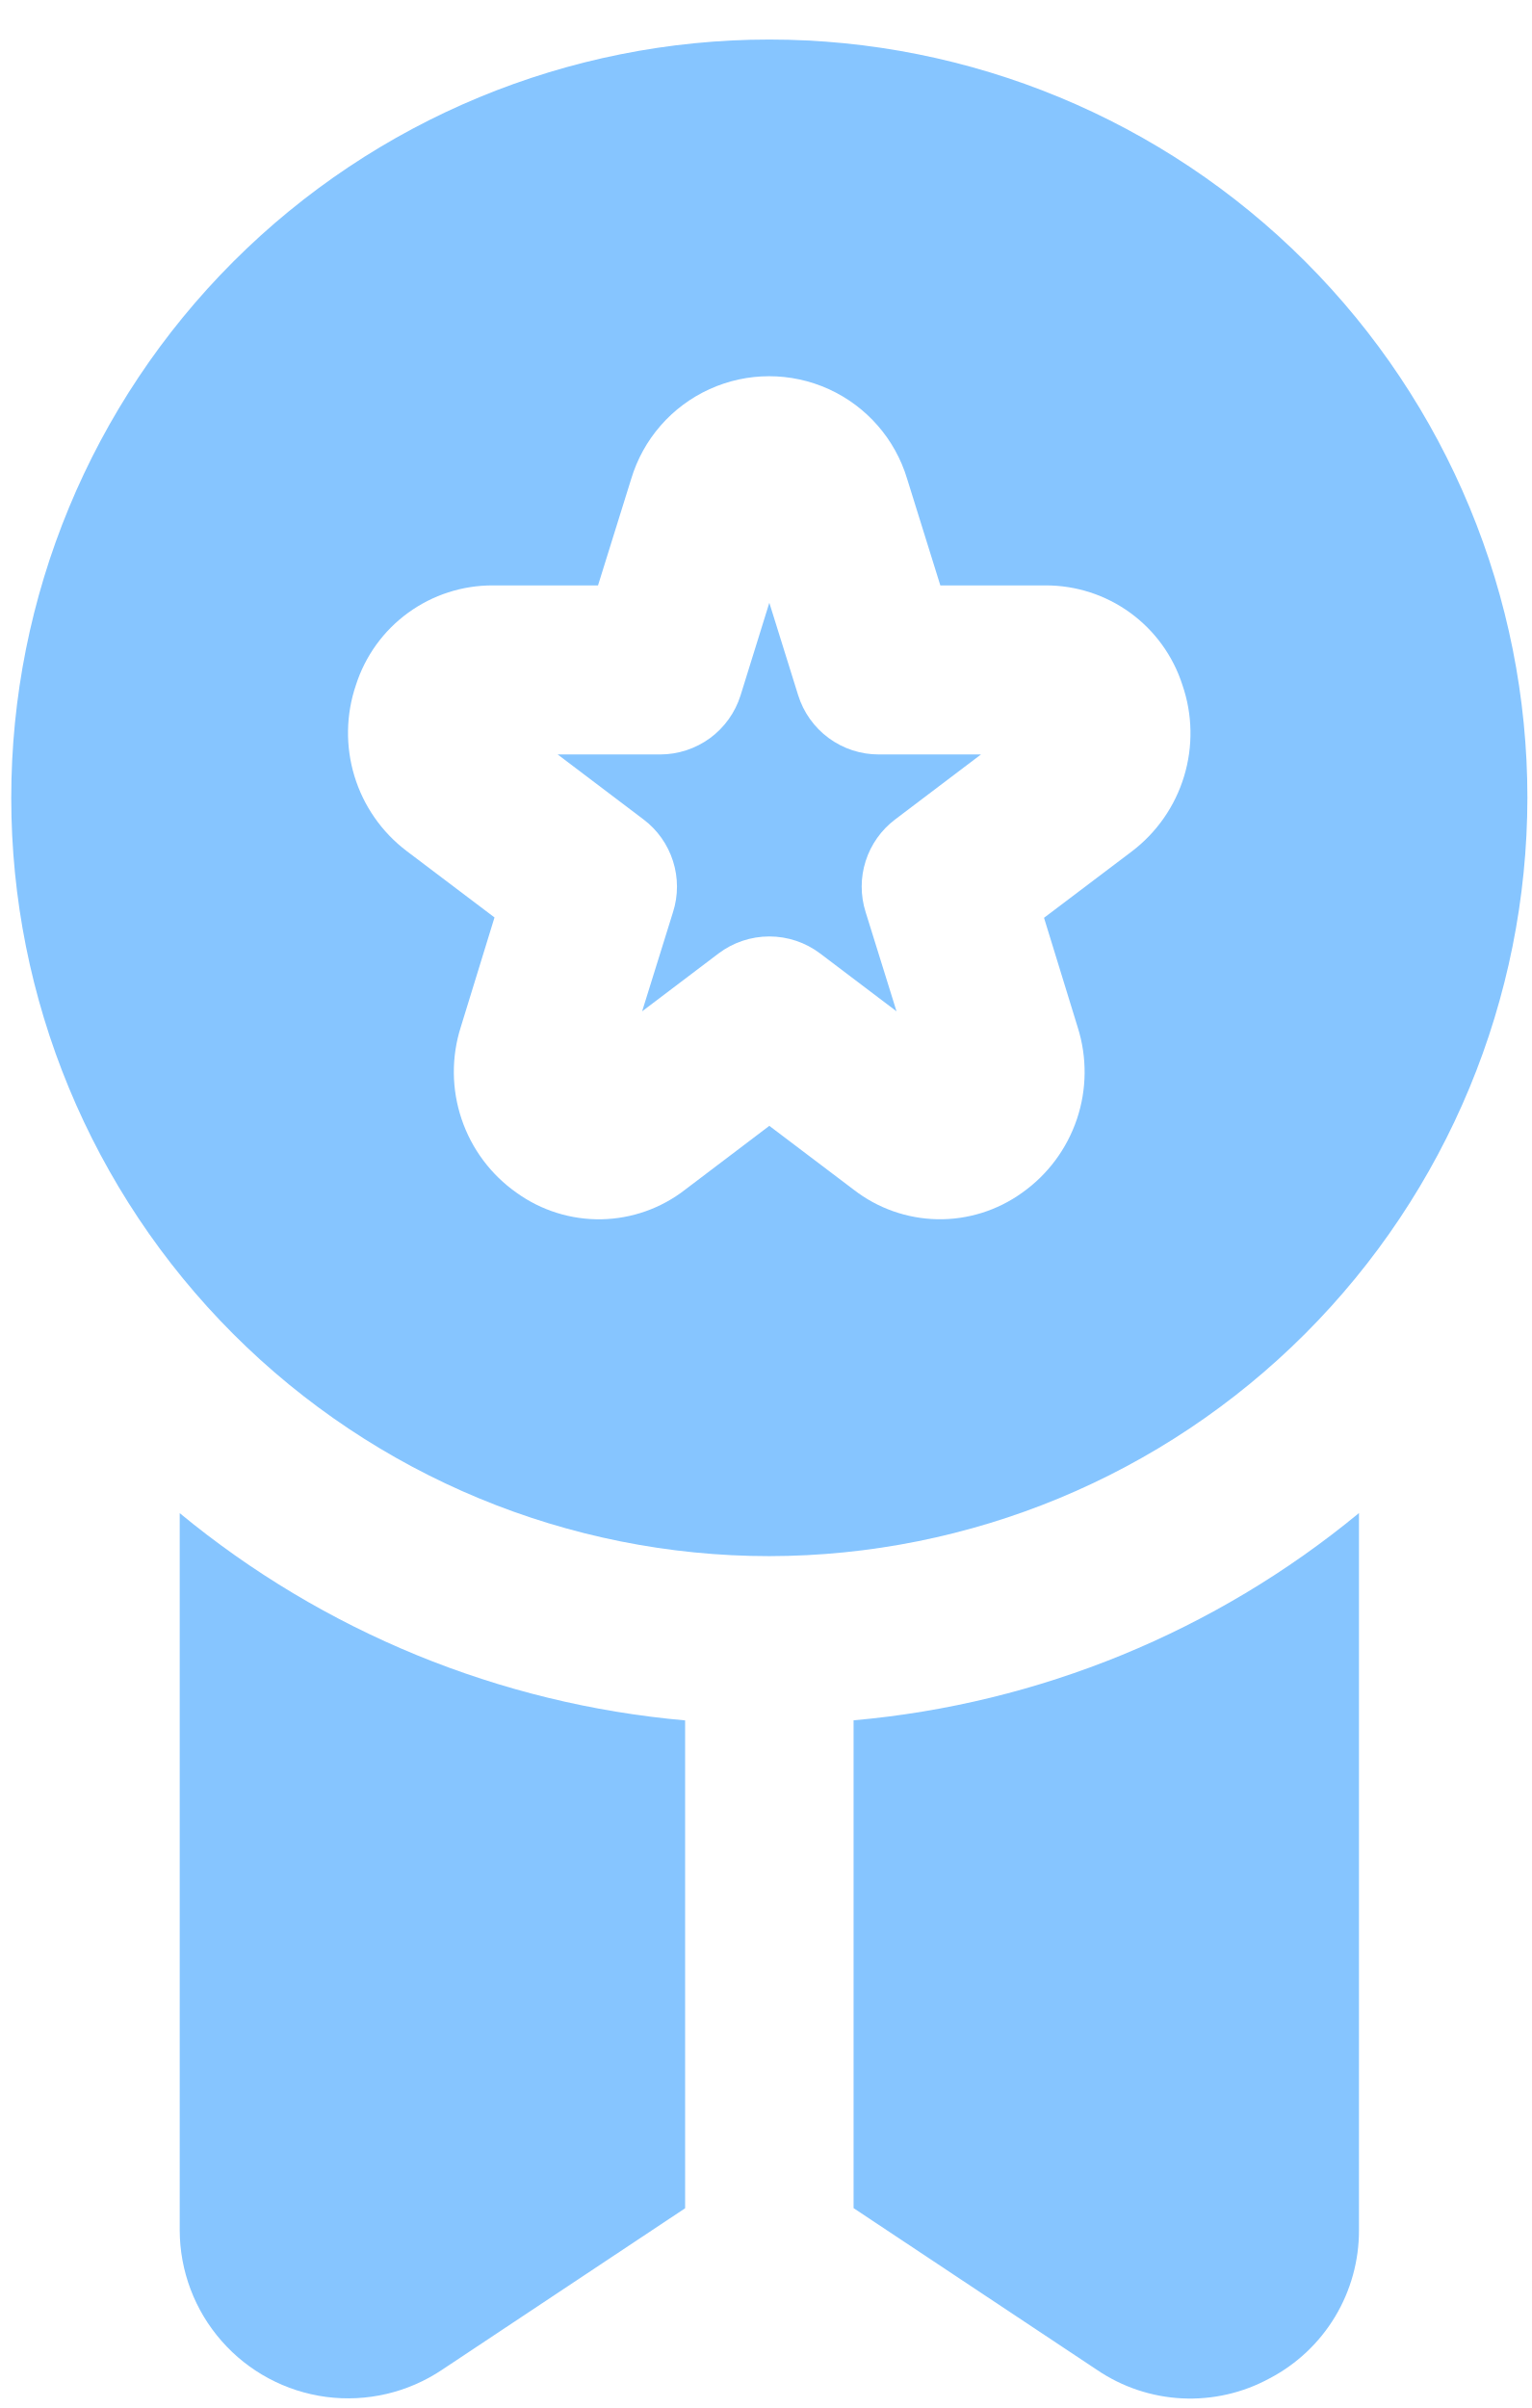
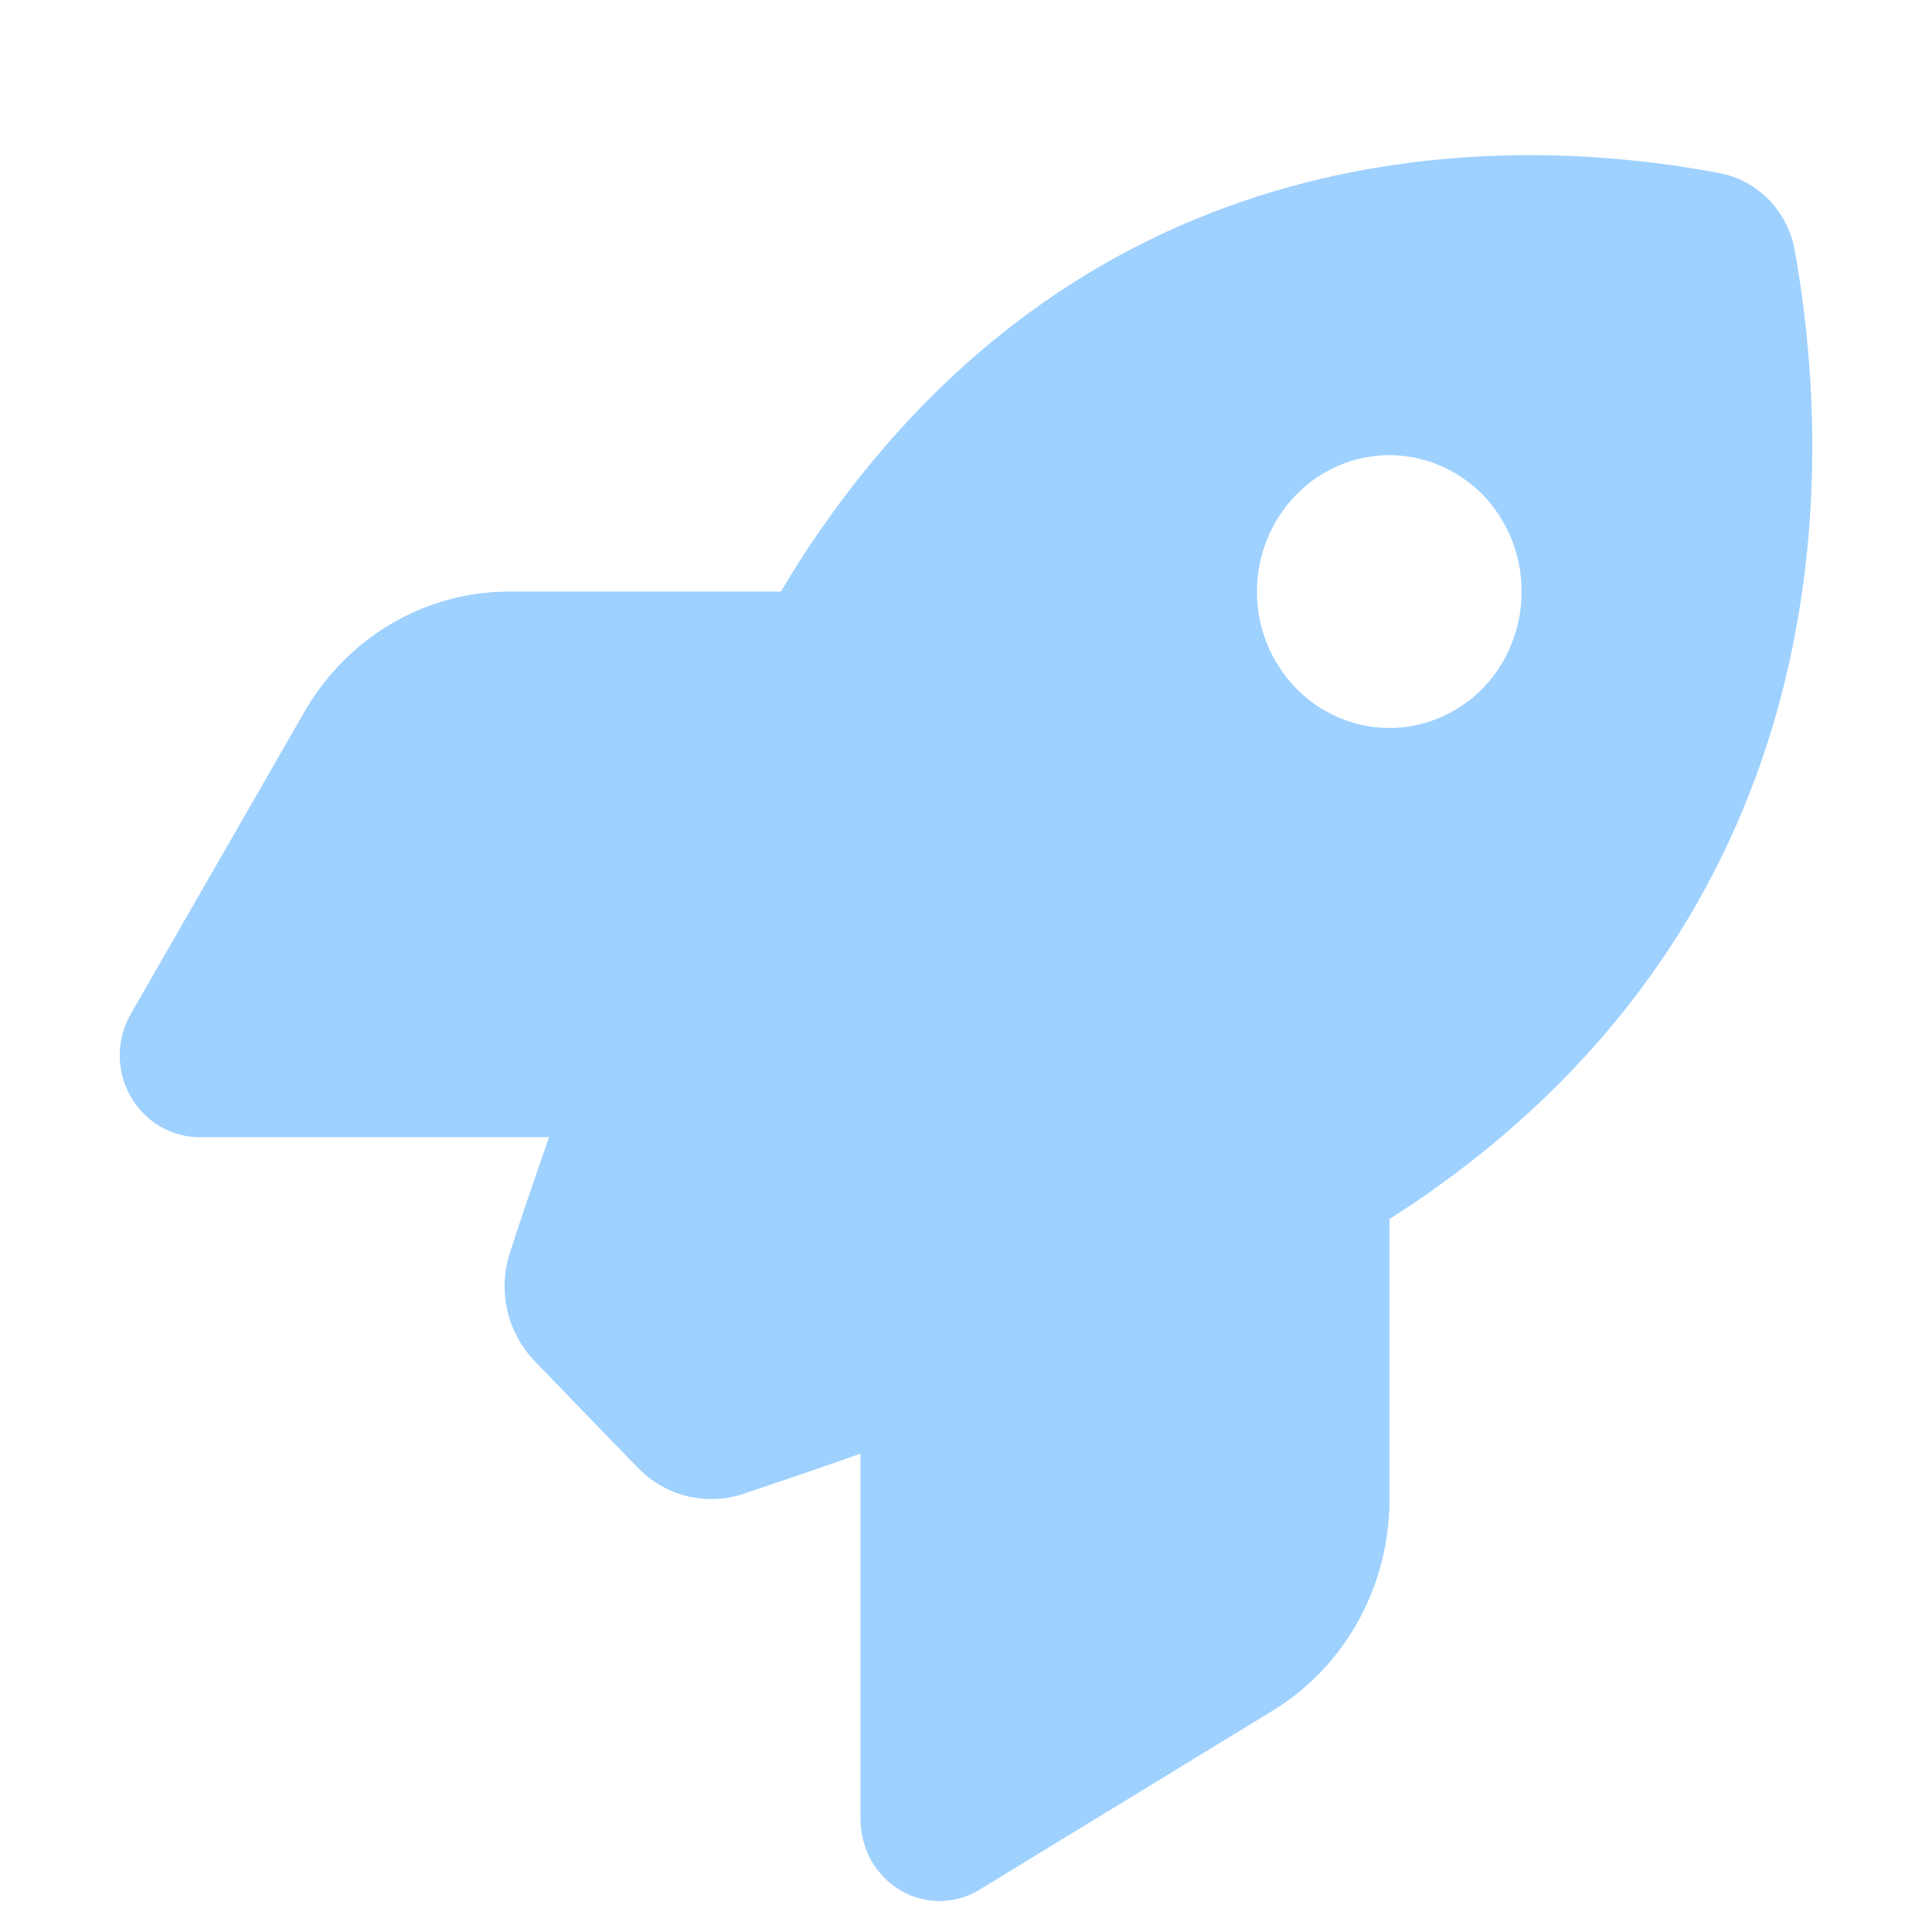
- <svg xmlns="http://www.w3.org/2000/svg" width="35" height="55" viewBox="0 0 35 55" fill="none">
-   <g id="Group">
-     <path id="Vector" d="M18.235 15.877L17.577 13.768L16.919 15.885C16.796 16.275 16.552 16.617 16.222 16.859C15.892 17.101 15.492 17.232 15.083 17.232H12.741L14.702 18.716H14.702C15.02 18.955 15.255 19.288 15.376 19.667C15.497 20.046 15.498 20.453 15.377 20.832L14.671 23.099L16.415 21.779C16.749 21.526 17.157 21.389 17.577 21.389C17.997 21.389 18.405 21.526 18.739 21.779L20.483 23.099L19.777 20.832C19.657 20.453 19.657 20.046 19.778 19.667C19.899 19.288 20.135 18.955 20.452 18.716L22.413 17.232H20.079C19.667 17.233 19.266 17.102 18.934 16.858C18.602 16.614 18.357 16.27 18.235 15.877Z" fill="#86C5FF" />
-     <path id="Vector_2" d="M34.897 18.223C34.897 13.629 33.072 9.224 29.824 5.976C26.576 2.728 22.171 0.903 17.577 0.903C12.984 0.903 8.578 2.728 5.33 5.976C2.082 9.224 0.257 13.629 0.257 18.223C0.257 22.816 2.082 27.222 5.33 30.47C8.578 33.718 12.984 35.543 17.577 35.543C22.169 35.537 26.571 33.711 29.818 30.464C33.065 27.217 34.891 22.815 34.897 18.223L34.897 18.223ZM25.864 19.443L23.853 20.963L24.623 23.465C24.839 24.148 24.833 24.883 24.604 25.562C24.375 26.242 23.936 26.831 23.351 27.244C22.787 27.649 22.108 27.861 21.414 27.848C20.72 27.834 20.05 27.597 19.502 27.171L17.577 25.715L15.653 27.173C15.105 27.599 14.434 27.836 13.74 27.849C13.047 27.861 12.367 27.649 11.804 27.244C11.216 26.831 10.775 26.241 10.546 25.56C10.316 24.879 10.31 24.142 10.528 23.457L11.298 20.955L9.287 19.435C8.721 19.005 8.305 18.407 8.098 17.727C7.891 17.047 7.903 16.319 8.132 15.646C8.344 14.984 8.761 14.406 9.324 13.997C9.886 13.588 10.564 13.369 11.259 13.371H13.663L14.421 10.939H14.421C14.694 10.029 15.347 9.281 16.212 8.888C17.077 8.495 18.07 8.495 18.935 8.888C19.8 9.281 20.453 10.029 20.726 10.939L21.484 13.371H23.887C24.583 13.369 25.261 13.588 25.823 13.997C26.385 14.406 26.803 14.984 27.015 15.646C27.247 16.319 27.26 17.049 27.053 17.731C26.847 18.412 26.431 19.011 25.864 19.443L25.864 19.443Z" fill="#86C5FF" />
-     <path id="Vector_3" d="M4.106 50.938C4.108 51.87 4.448 52.771 5.064 53.471C5.679 54.172 6.529 54.625 7.453 54.747C8.378 54.868 9.315 54.65 10.091 54.133L15.653 50.438V39.295C11.414 38.92 7.389 37.27 4.106 34.561L4.106 50.938Z" fill="#86C5FF" />
-     <path id="Vector_4" d="M19.502 50.435L25.064 54.13C25.64 54.521 26.313 54.746 27.009 54.78C27.705 54.814 28.397 54.656 29.009 54.322C29.626 53.999 30.143 53.512 30.503 52.914C30.862 52.317 31.051 51.633 31.049 50.935V34.559C27.766 37.267 23.741 38.918 19.502 39.293L19.502 50.435Z" fill="#86C5FF" />
+ <svg xmlns="http://www.w3.org/2000/svg" width="62" height="62" viewBox="0 0 62 62" fill="none">
+   <g id="tab03_filled 2">
+     <path id="Layer 1" fill-rule="evenodd" clip-rule="evenodd" d="M20.46 47.095L17.186 43.71C16.281 42.78 15.959 41.441 16.368 40.188C16.678 39.221 17.112 37.944 17.62 36.493H6.398C5.481 36.493 4.638 35.985 4.179 35.166C3.72 34.348 3.732 33.343 4.204 32.525L9.771 22.841C11.148 20.448 13.64 18.984 16.331 18.984H25.06C25.321 18.55 25.569 18.141 25.829 17.744C34.522 4.526 47.455 4.092 55.18 5.555C56.42 5.791 57.375 6.783 57.598 8.047C59.024 16.033 58.59 29.363 45.781 38.328C45.409 38.589 45.012 38.849 44.59 39.122V48.124C44.59 50.902 43.164 53.481 40.846 54.895L31.446 60.636C30.665 61.12 29.686 61.132 28.892 60.661C28.098 60.19 27.615 59.322 27.615 58.379V46.649C26.114 47.182 24.812 47.616 23.82 47.951C22.63 48.335 21.34 48 20.46 47.095ZM44.59 23.361C45.706 23.361 46.785 22.903 47.591 22.084C48.385 21.253 48.831 20.15 48.831 18.984C48.831 17.819 48.385 16.715 47.591 15.884C46.785 15.066 45.706 14.607 44.59 14.607C43.462 14.607 42.383 15.066 41.59 15.884C40.784 16.715 40.337 17.819 40.337 18.984C40.337 20.15 40.784 21.253 41.59 22.084C42.383 22.903 43.462 23.361 44.59 23.361Z" fill="#9FD1FF" />
  </g>
</svg>
